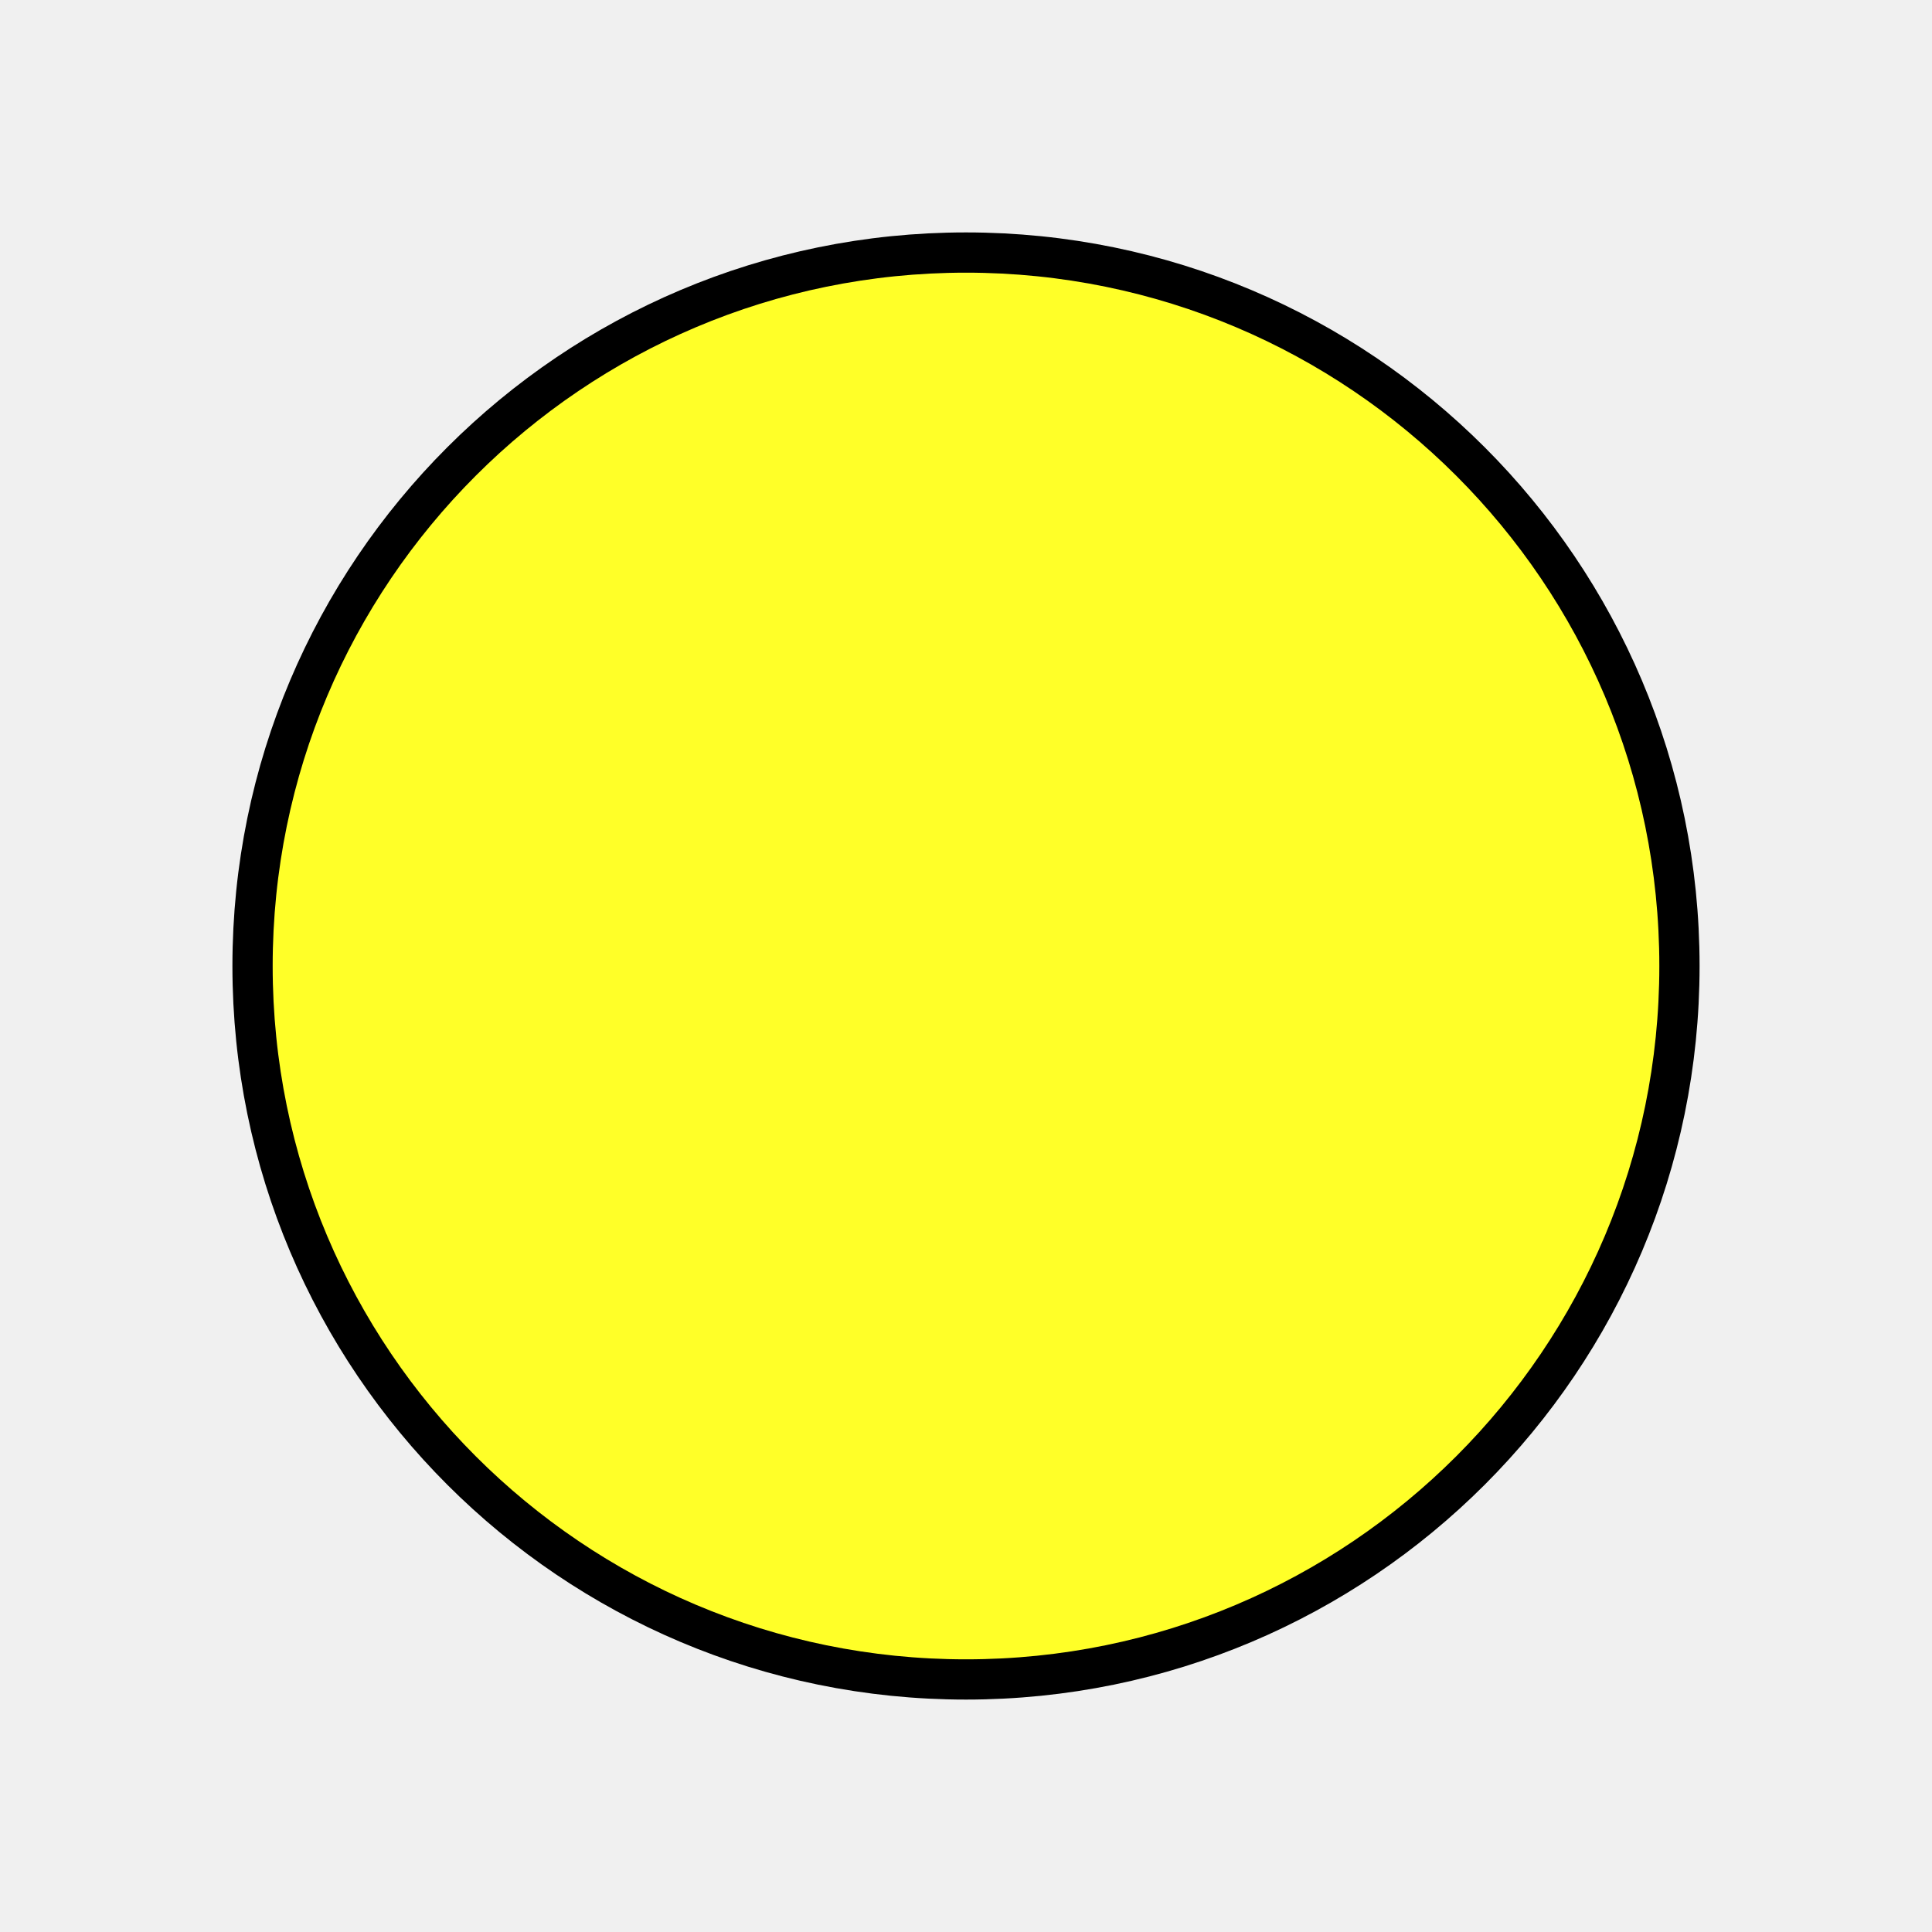
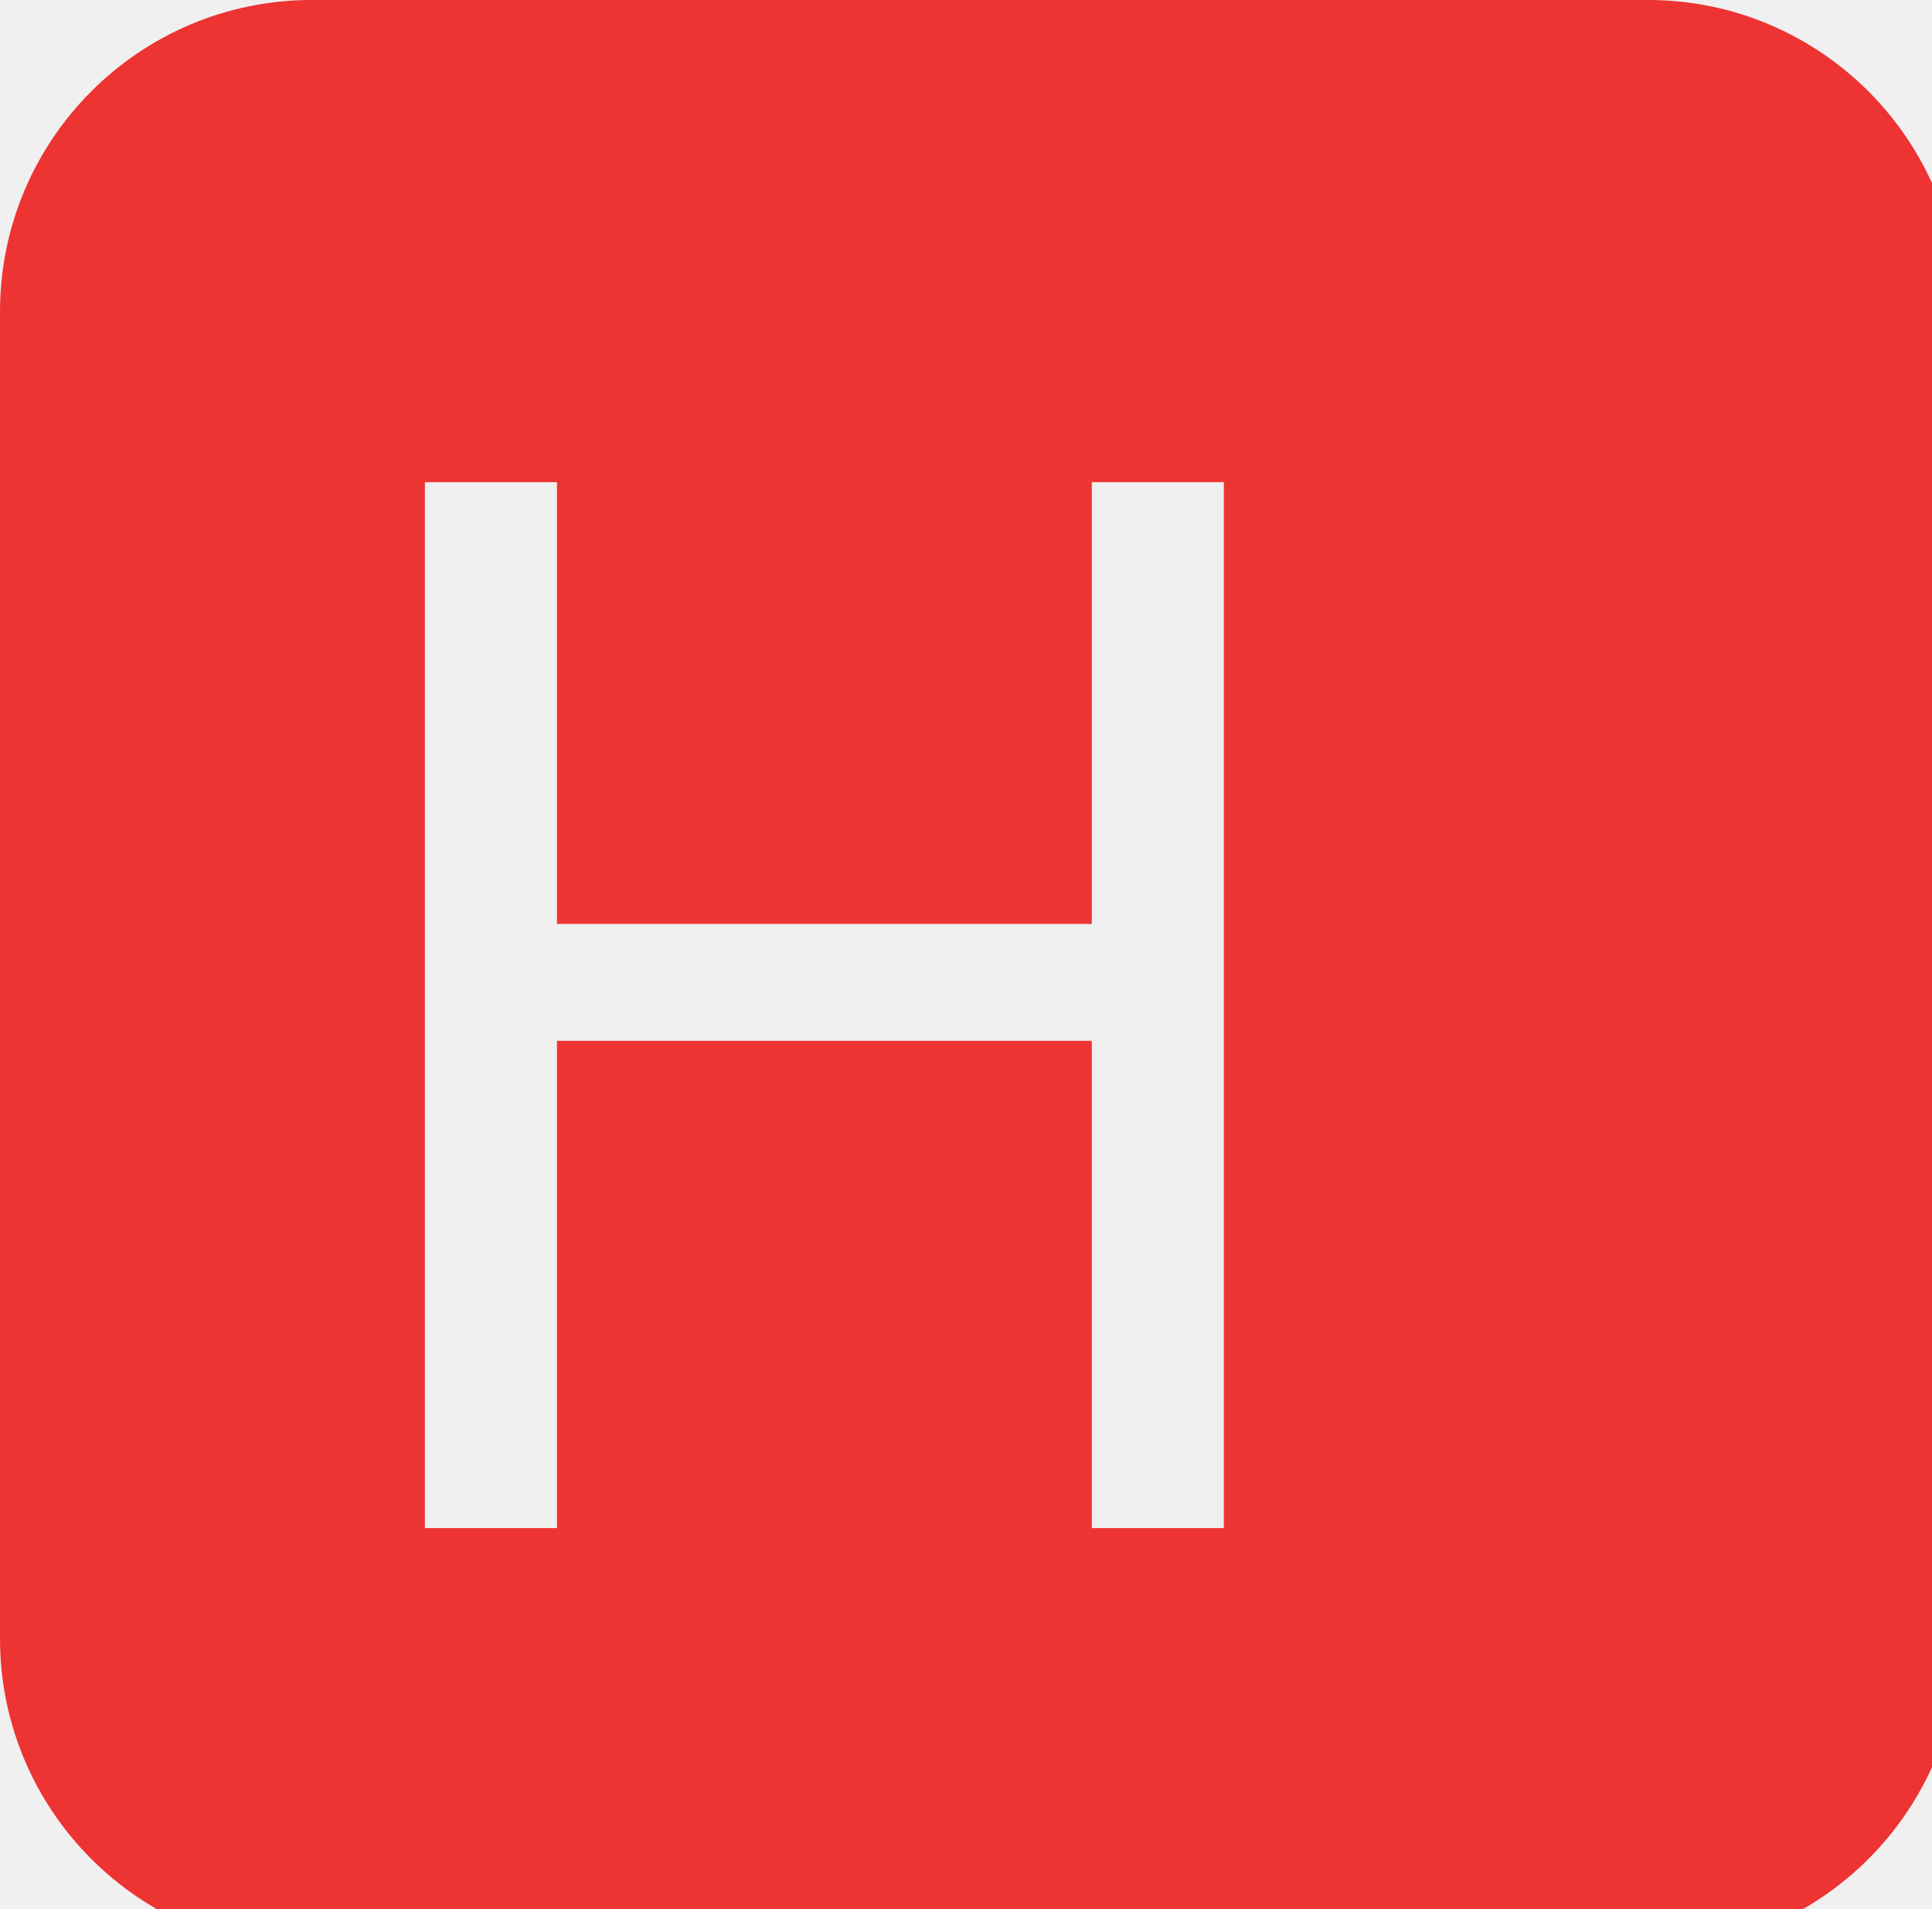
- <svg xmlns="http://www.w3.org/2000/svg" xmlns:xlink="http://www.w3.org/1999/xlink" version="1.1" id="svg2" viewBox="0 0 640 640" height="640" width="640">
-   <defs id="defs4">
-     <linearGradient id="linearGradient4499">
-       <stop id="stop4501" offset="0" style="stop-color:#f31010;stop-opacity:1" />
-       <stop id="stop4503" offset="1" style="stop-color:#ef4646;stop-opacity:1" />
-     </linearGradient>
-     <linearGradient id="linearGradient4489">
-       <stop id="stop4491" offset="0" style="stop-color:#1d8f0e;stop-opacity:1" />
-       <stop id="stop4493" offset="1" style="stop-color:#2fee15;stop-opacity:1" />
-     </linearGradient>
-     <marker style="overflow:visible" id="Tail" refX="0" refY="0" orient="auto">
-       <g style="fill:#74440c;fill-opacity:1;stroke:#000000;stroke-opacity:1" transform="scale(-1.2,-1.2)" id="g4180">
-         <path style="fill:#74440c;fill-opacity:1;fill-rule:evenodd;stroke:#000000;stroke-width:0.8;stroke-linecap:round;stroke-opacity:1" d="M -3.805,-3.959 0.544,0" id="path4182" />
-         <path style="fill:#74440c;fill-opacity:1;fill-rule:evenodd;stroke:#000000;stroke-width:0.8;stroke-linecap:round;stroke-opacity:1" d="M -1.287,-3.959 3.062,0" id="path4184" />
-         <path style="fill:#74440c;fill-opacity:1;fill-rule:evenodd;stroke:#000000;stroke-width:0.8;stroke-linecap:round;stroke-opacity:1" d="M 1.305,-3.959 5.654,0" id="path4186" />
-         <path style="fill:#74440c;fill-opacity:1;fill-rule:evenodd;stroke:#000000;stroke-width:0.8;stroke-linecap:round;stroke-opacity:1" d="M -3.805,4.178 0.544,0.22" id="path4188" />
-         <path style="fill:#74440c;fill-opacity:1;fill-rule:evenodd;stroke:#000000;stroke-width:0.8;stroke-linecap:round;stroke-opacity:1" d="M -1.287,4.178 3.062,0.22" id="path4190" />
-         <path style="fill:#74440c;fill-opacity:1;fill-rule:evenodd;stroke:#000000;stroke-width:0.8;stroke-linecap:round;stroke-opacity:1" d="M 1.305,4.178 5.654,0.22" id="path4192" />
-       </g>
-     </marker>
-     <linearGradient gradientTransform="matrix(1.351177,0,0,1.351177,73.99738,-786.4028)" gradientUnits="userSpaceOnUse" y2="669.787" x2="36.085" y1="1056.675" x1="280.822" id="linearGradient4495" xlink:href="#linearGradient4489" />
-     <linearGradient gradientTransform="matrix(1.351177,0,0,1.351177,73.99634,-786.403)" gradientUnits="userSpaceOnUse" y2="647.272" x2="105.842" y1="1003.856" x1="336.381" id="linearGradient4505" xlink:href="#linearGradient4499" />
-     <linearGradient id="linearGradient4361">
-       <stop style="stop-color:#4d4d4d;stop-opacity:1" offset="0" id="stop4363" />
-       <stop style="stop-color:#000000;stop-opacity:0;" offset="1" id="stop4365" />
-     </linearGradient>
-     <linearGradient xlink:href="#linearGradient4361" id="linearGradient4367" x1="315.472" y1="1037.218" x2="204.014" y2="699.852" gradientUnits="userSpaceOnUse" gradientTransform="matrix(0.8225722,0,0,1.33095,35.48556,-282.0889)" />
-     <linearGradient gradientTransform="matrix(1.351177,0,0,1.351177,73.99634,-786.403)" gradientUnits="userSpaceOnUse" y2="647.272" x2="105.842" y1="1003.856" x1="336.381" id="linearGradient4505-3" xlink:href="#linearGradient4499" />
-     <linearGradient gradientTransform="matrix(1.351177,0,0,1.351177,73.99738,-786.4028)" gradientUnits="userSpaceOnUse" y2="669.787" x2="36.085" y1="1056.675" x1="280.822" id="linearGradient4495-0" xlink:href="#linearGradient4489" />
-     <linearGradient gradientTransform="matrix(1.220263,0,0,1.220263,66.82692,-710.2094)" gradientUnits="userSpaceOnUse" y2="647.272" x2="105.842" y1="1003.856" x1="336.381" id="linearGradient4505-3-9" xlink:href="#linearGradient4499" />
-     <linearGradient gradientTransform="matrix(1.220263,0,0,1.220263,66.82786,-710.2093)" gradientUnits="userSpaceOnUse" y2="669.787" x2="36.085" y1="1056.675" x1="280.822" id="linearGradient4495-0-1" xlink:href="#linearGradient4489" />
-     <marker orient="auto" refY="0" refX="0" id="Tail-3" style="overflow:visible">
-       <g id="g4180-8" transform="scale(-1.2,-1.2)" style="fill:#74440c;fill-opacity:1;stroke:#000000;stroke-opacity:1">
-         <path id="path4182-9" d="M -3.805,-3.959 0.544,0" style="fill:#74440c;fill-opacity:1;fill-rule:evenodd;stroke:#000000;stroke-width:0.8;stroke-linecap:round;stroke-opacity:1" />
-         <path id="path4184-9" d="M -1.287,-3.959 3.062,0" style="fill:#74440c;fill-opacity:1;fill-rule:evenodd;stroke:#000000;stroke-width:0.8;stroke-linecap:round;stroke-opacity:1" />
-         <path id="path4186-0" d="M 1.305,-3.959 5.654,0" style="fill:#74440c;fill-opacity:1;fill-rule:evenodd;stroke:#000000;stroke-width:0.8;stroke-linecap:round;stroke-opacity:1" />
-         <path id="path4188-5" d="M -3.805,4.178 0.544,0.22" style="fill:#74440c;fill-opacity:1;fill-rule:evenodd;stroke:#000000;stroke-width:0.8;stroke-linecap:round;stroke-opacity:1" />
-         <path id="path4190-4" d="M -1.287,4.178 3.062,0.22" style="fill:#74440c;fill-opacity:1;fill-rule:evenodd;stroke:#000000;stroke-width:0.8;stroke-linecap:round;stroke-opacity:1" />
-         <path id="path4192-8" d="M 1.305,4.178 5.654,0.22" style="fill:#74440c;fill-opacity:1;fill-rule:evenodd;stroke:#000000;stroke-width:0.8;stroke-linecap:round;stroke-opacity:1" />
-       </g>
-     </marker>
-   </defs>
-   <circle r="236.341" cy="320" cx="320" id="path4558" style="opacity:1;fill:#ffff28;fill-opacity:1;stroke:#000000;stroke-width:13.333;stroke-miterlimit:4;stroke-dasharray:none;stroke-dashoffset:0;stroke-opacity:1" />
+ <svg xmlns="http://www.w3.org/2000/svg" width="13.942mm" height="13.773mm" viewBox="0 0 13.942 13.773" version="1.1" id="svg8">
+   <defs id="defs2" />
+   <g id="layer1" transform="translate(-61.55494,-118.3021)">
+     <rect style="fill:#ee3333;fill-opacity:1;stroke:#ffffff;stroke-width:0;stroke-miterlimit:4;stroke-dasharray:none" id="rect819" width="14.142" height="14.073" x="61.555" y="118.302" ry="2.25" />
+     <text xml:space="preserve" style="font-style:normal;font-weight:normal;font-size:10.583px;line-height:1.25;font-family:sans-serif;letter-spacing:0px;word-spacing:0px;fill:#000000;fill-opacity:1;stroke:none;stroke-width:0.265" x="63.589" y="129.329" id="text817">
+       <tspan id="tspan815" x="63.589" y="129.329" style="font-style:normal;font-variant:normal;font-weight:normal;font-stretch:normal;font-family:'Blenda Script';-inkscape-font-specification:'Blenda Script';fill:#efefef;fill-opacity:1;stroke-width:0.265">H</tspan>
+     </text>
+   </g>
</svg>
